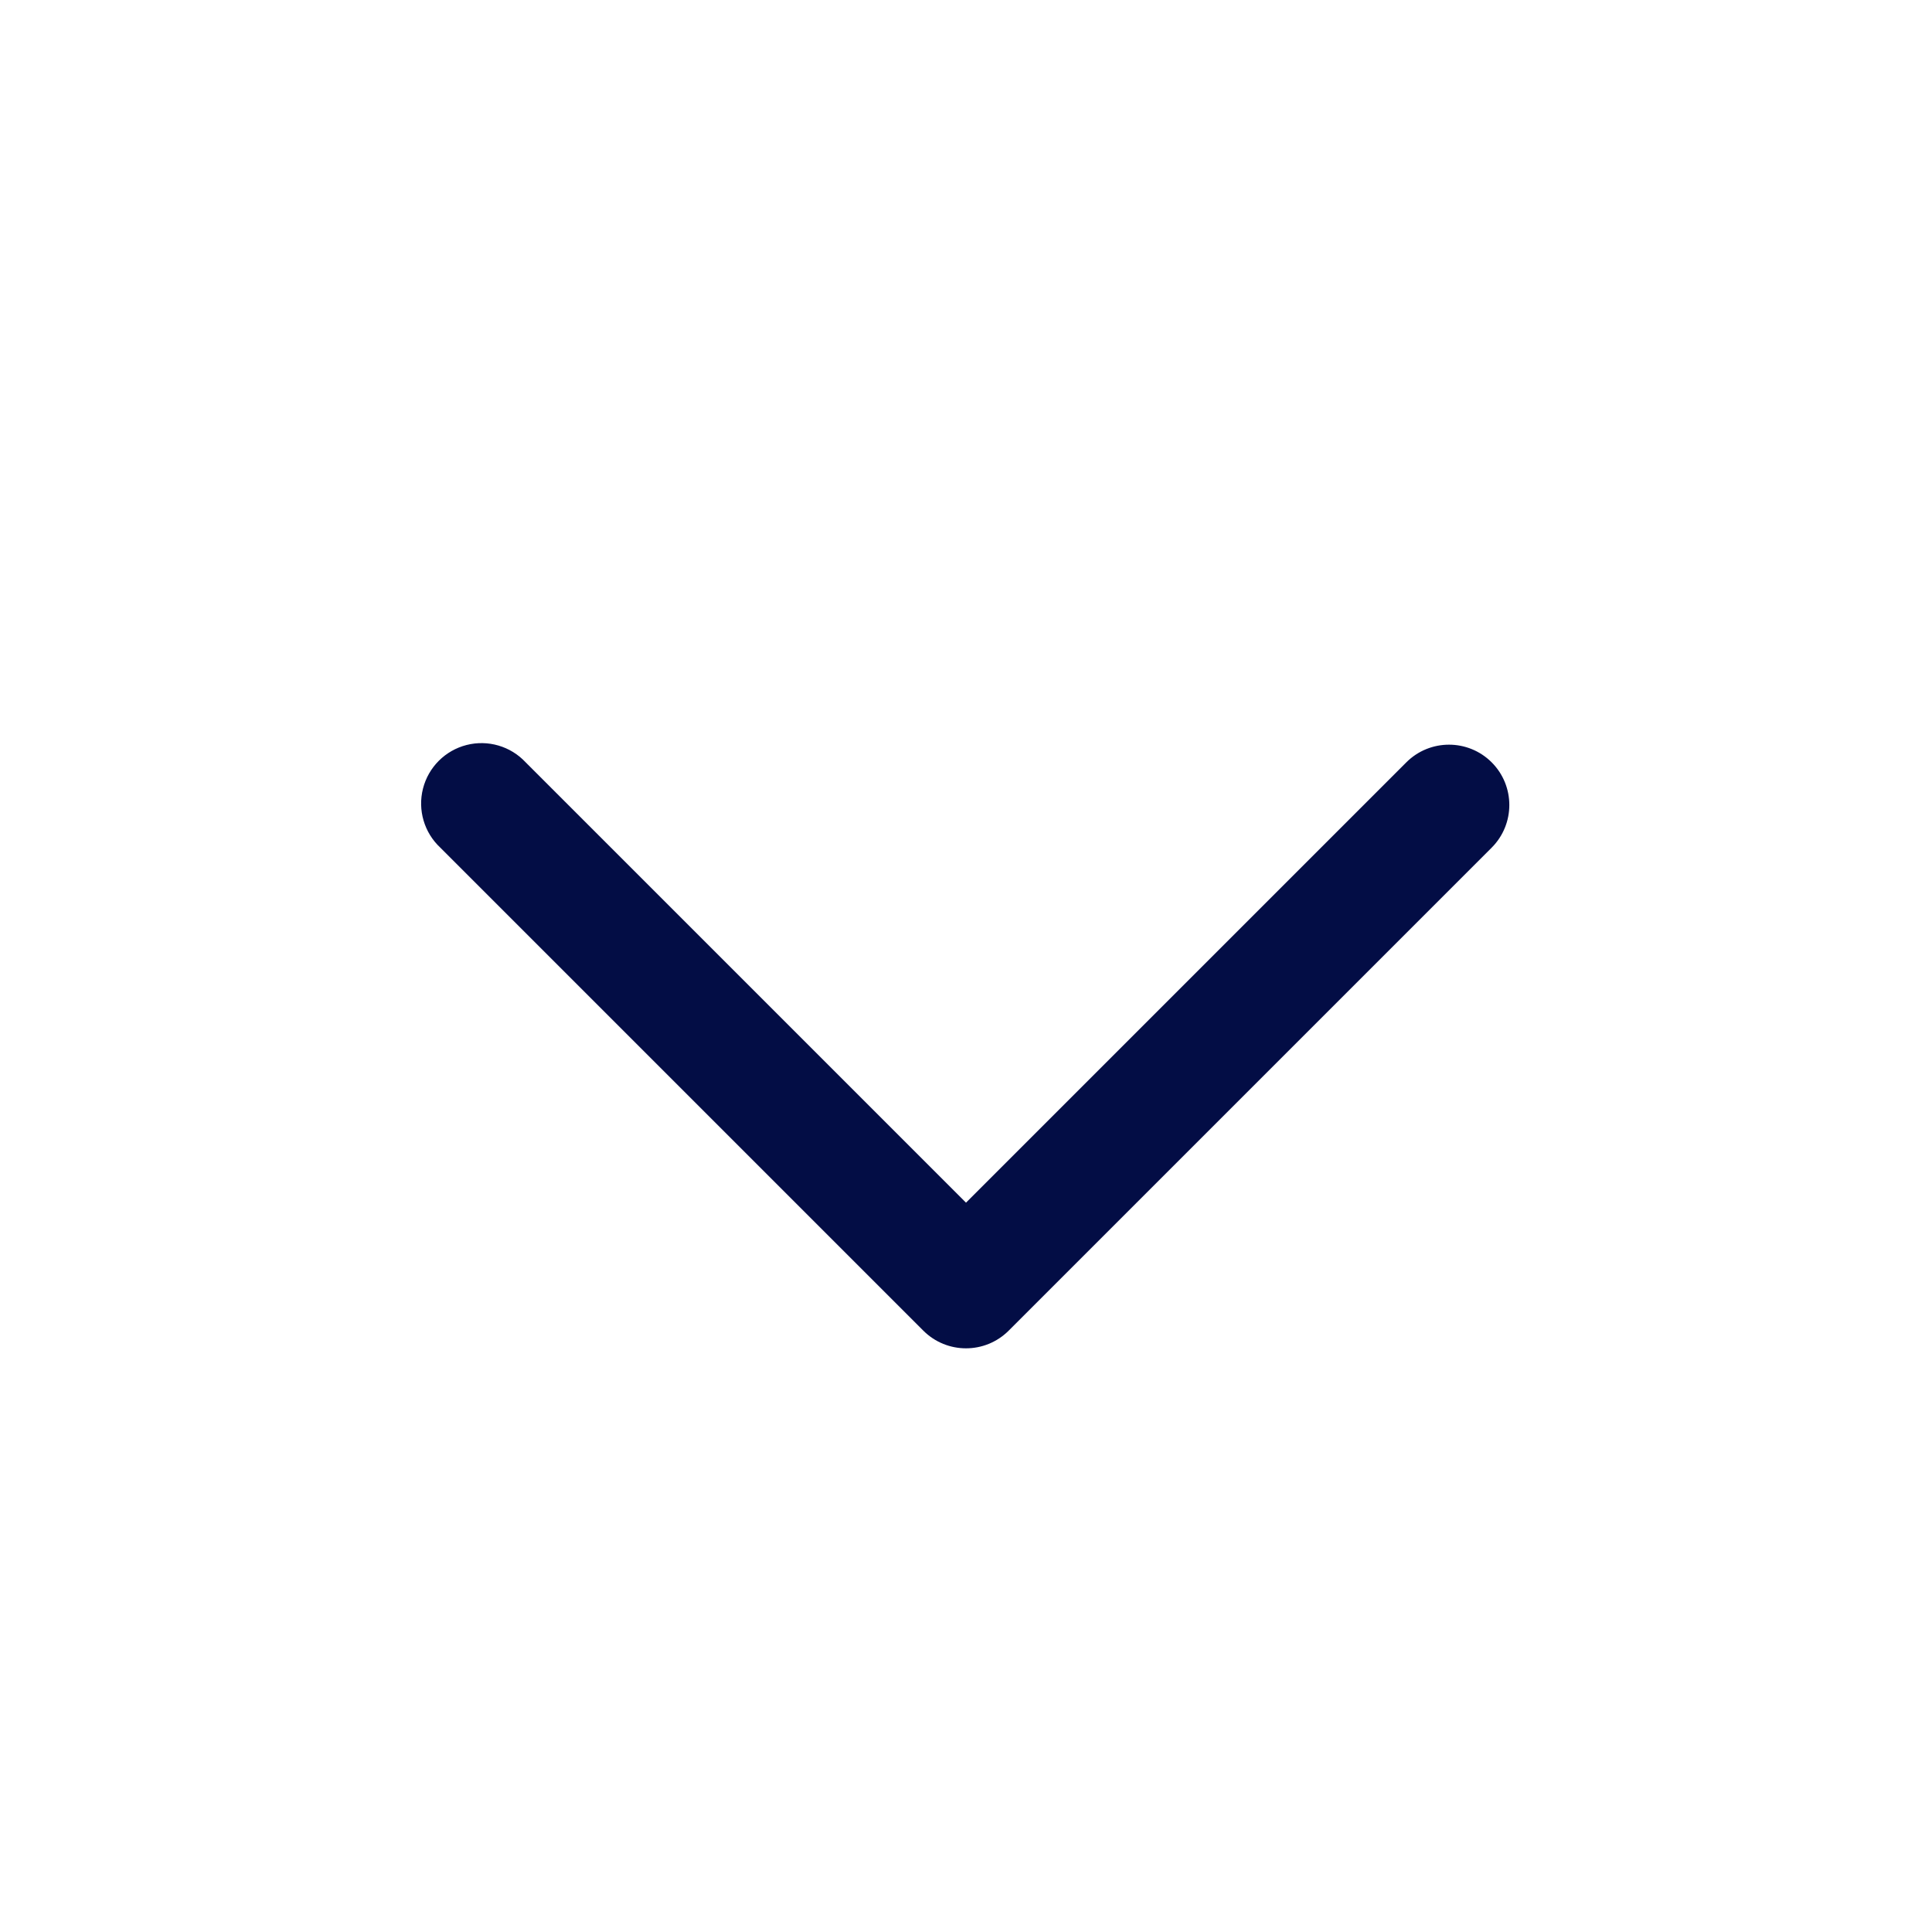
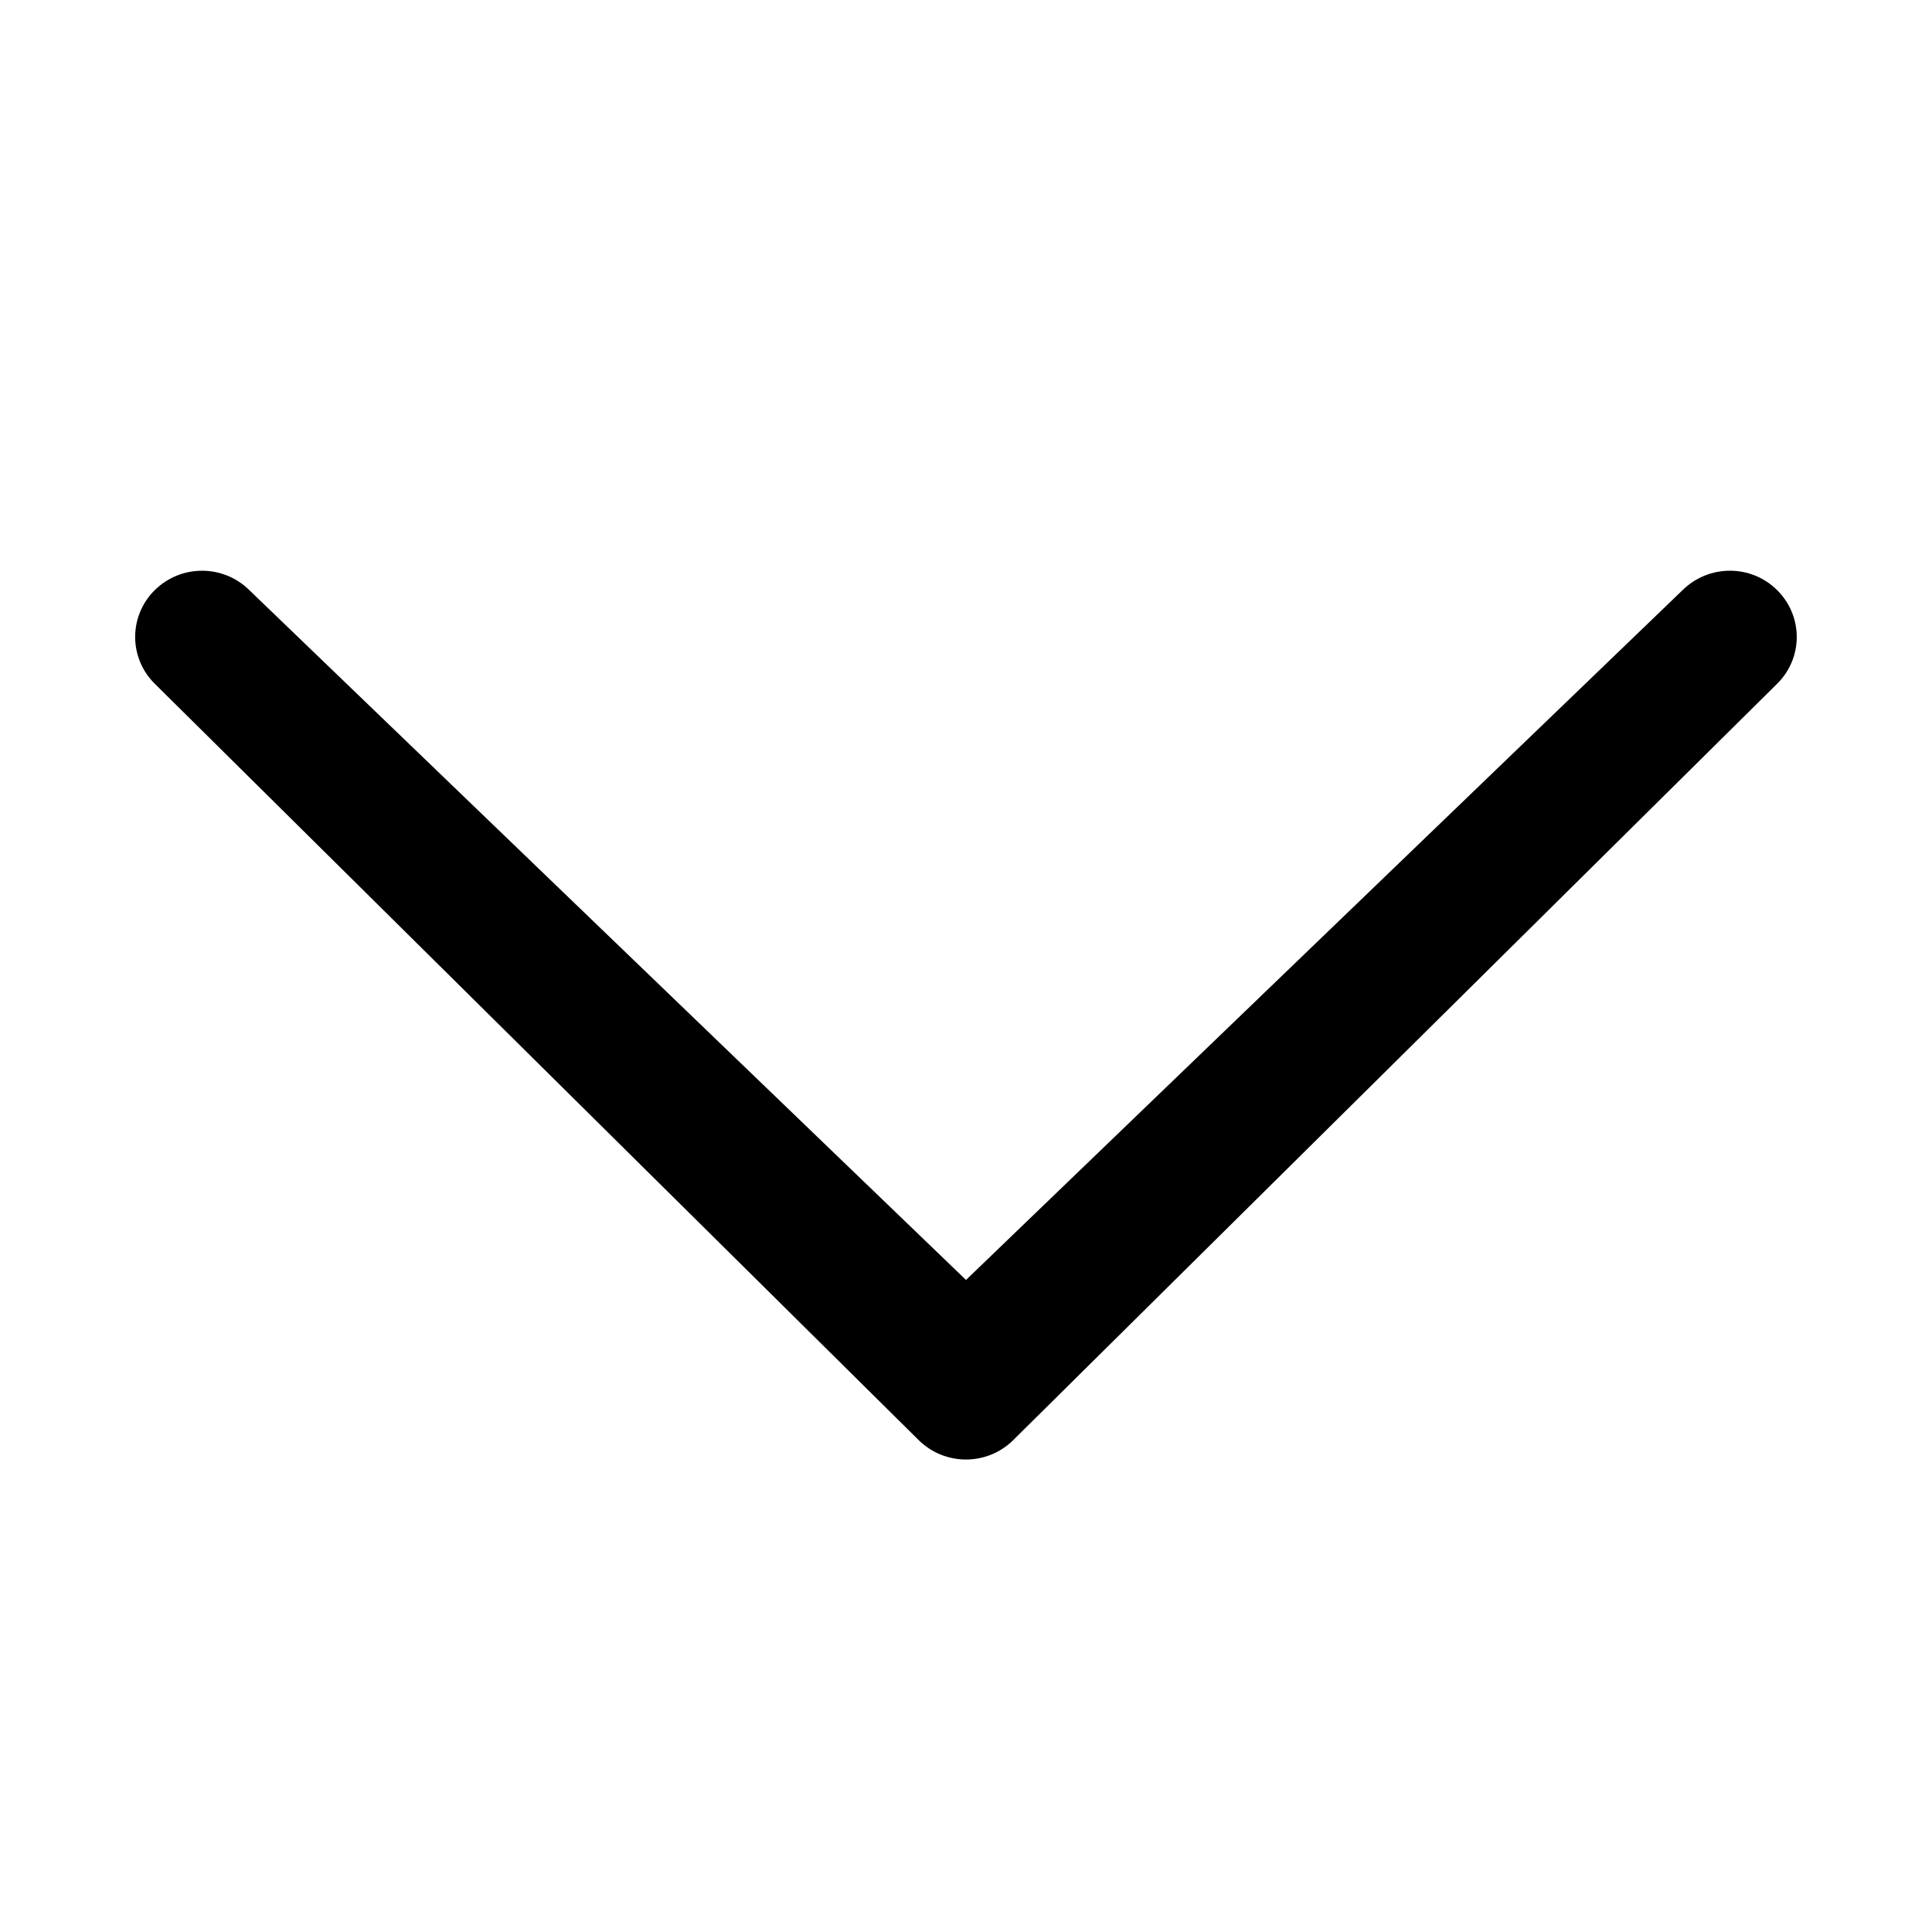
- <svg xmlns="http://www.w3.org/2000/svg" width="24" height="24" viewBox="0 0 24 24" fill="none">
-   <path fill-rule="evenodd" clip-rule="evenodd" d="M18.53 9.47a.75.75 0 0 1 0 1.06l-6 6a.75.75 0 0 1-1.06 0l-6-6a.75.75 0 1 1 1.06-1.06L12 14.94l5.47-5.47a.75.75 0 0 1 1.06 0Z" fill="#030D45" />
+ <svg xmlns="http://www.w3.org/2000/svg" width="20" height="20" viewBox="0 0 20 20">
+   <path d="M17.418 6.109c.272-.268.709-.268.979 0s.271.701 0 .969l-7.908 7.83a.697.697 0 0 1-.979 0l-7.908-7.83a.68.68 0 0 1 0-.969.697.697 0 0 1 .979 0L10 13.25l7.418-7.141z" fill="currentColor" />
</svg>
